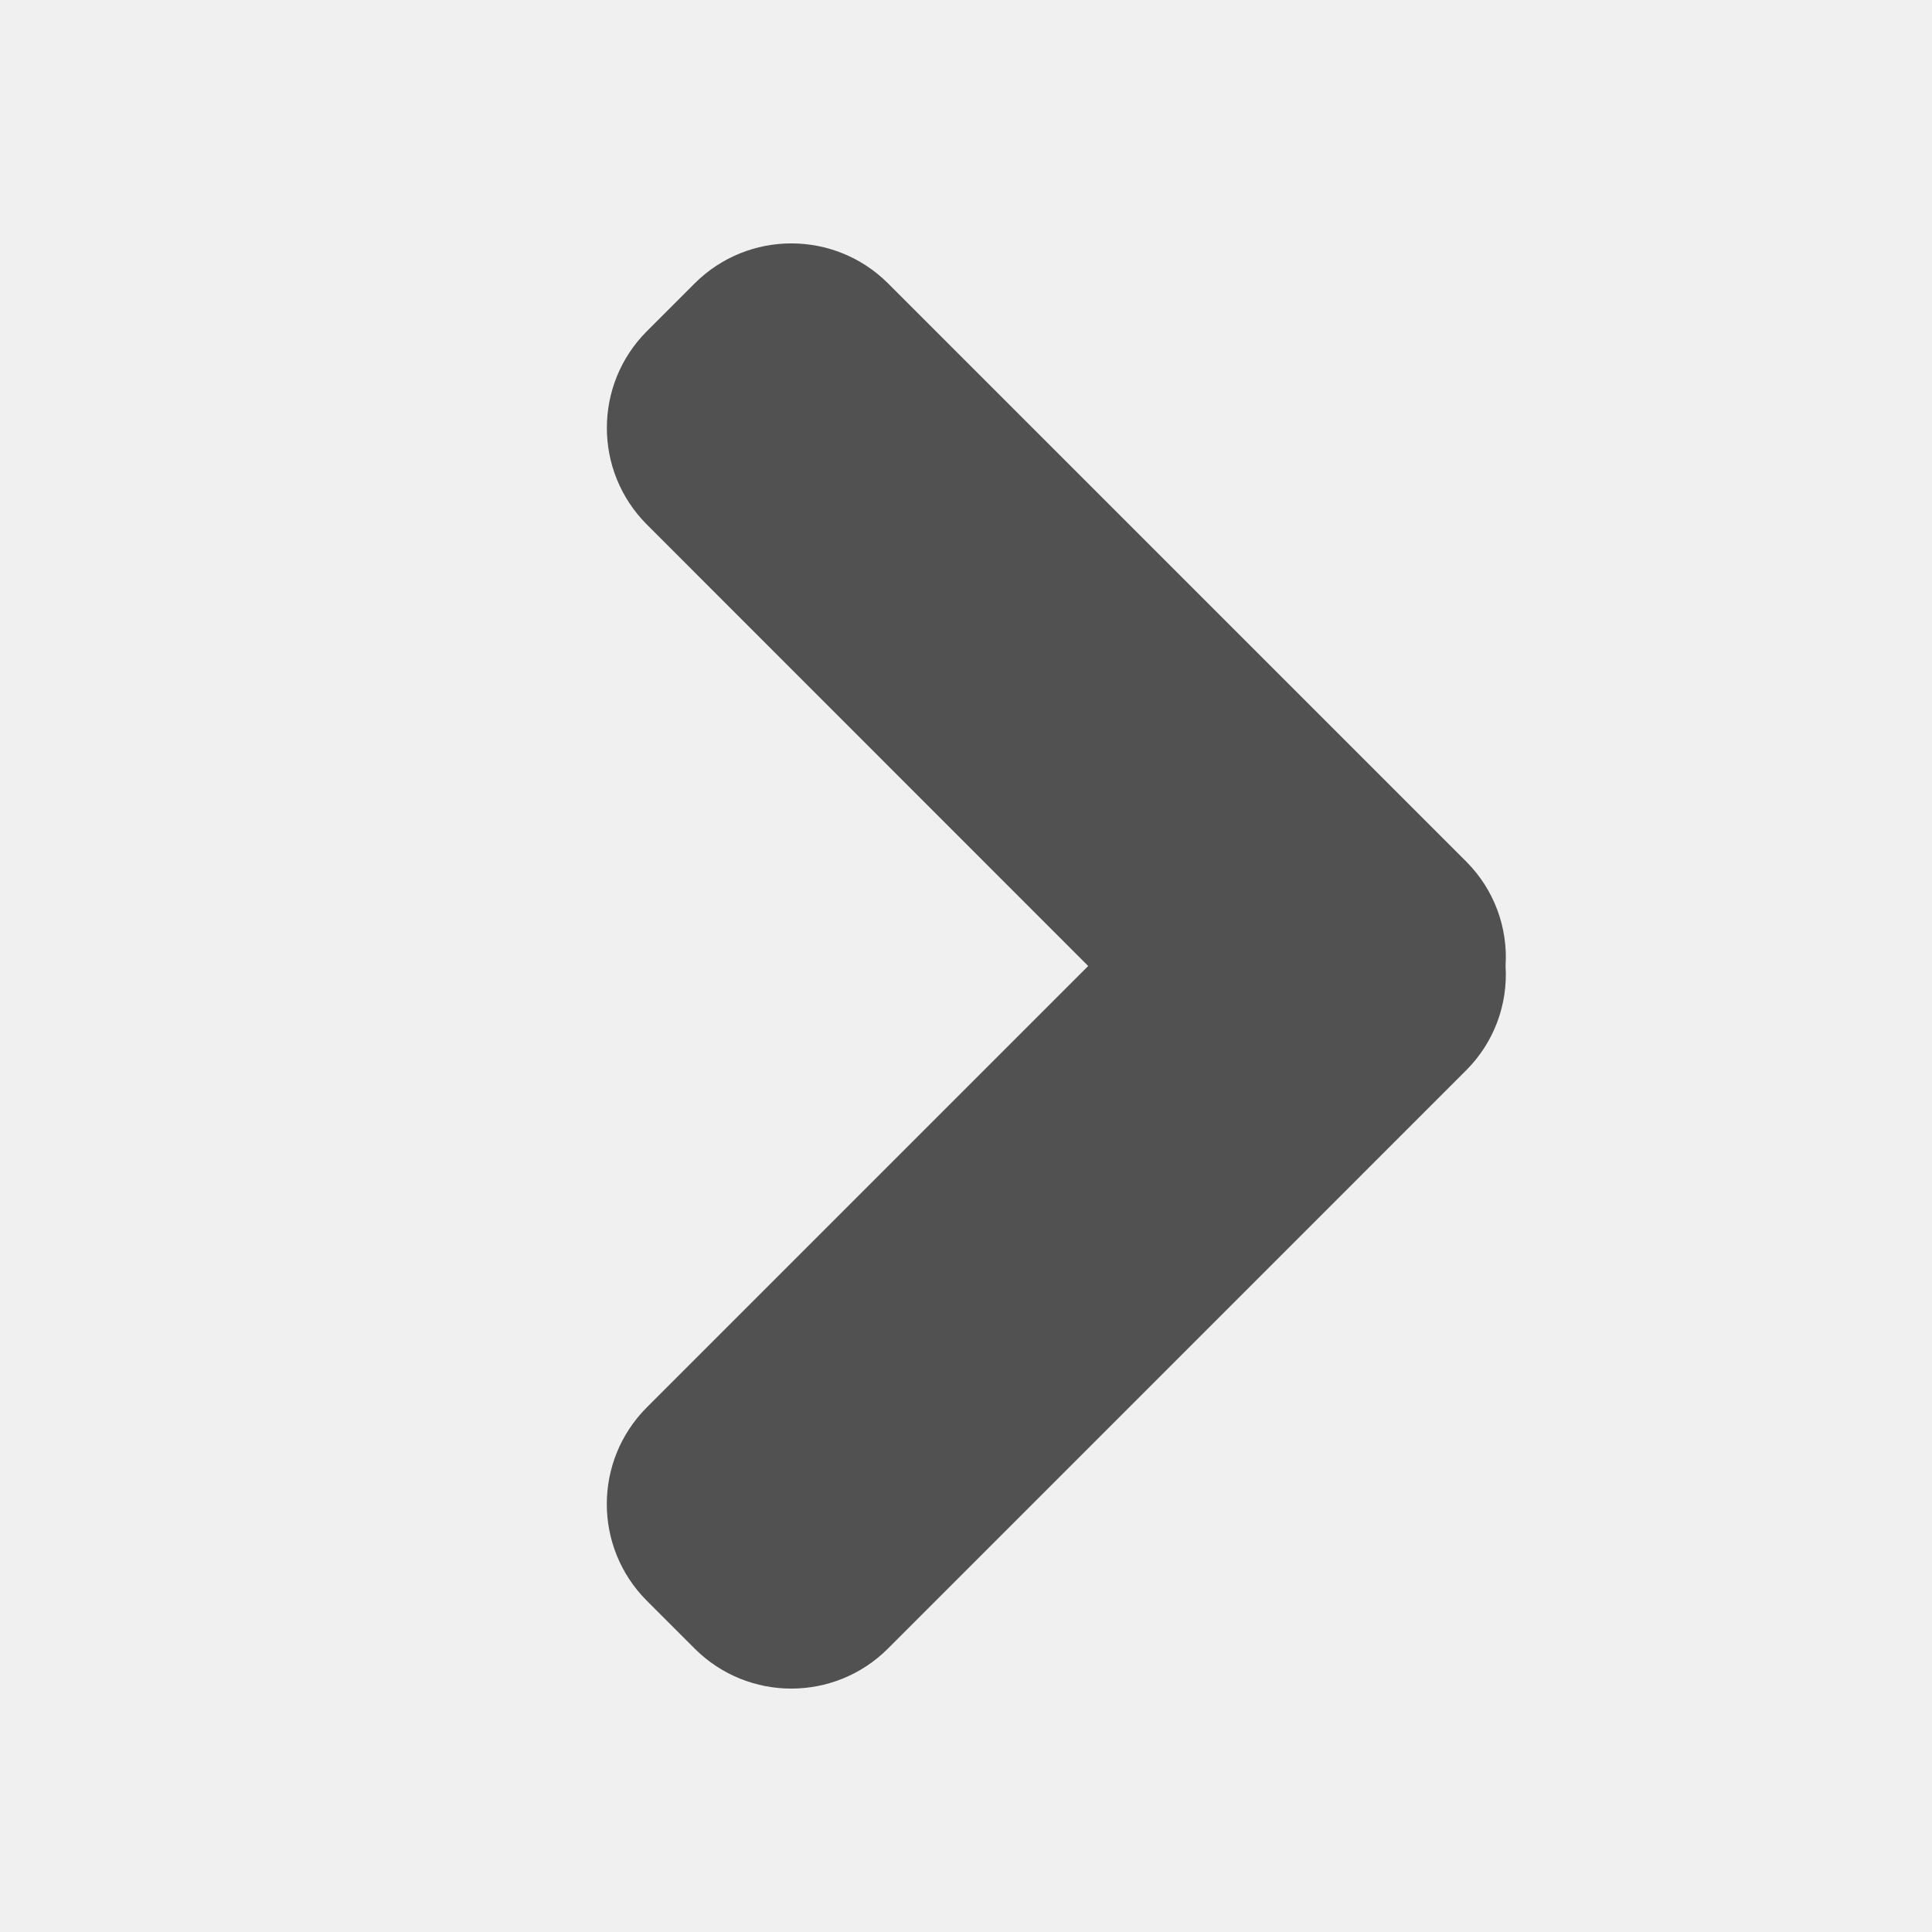
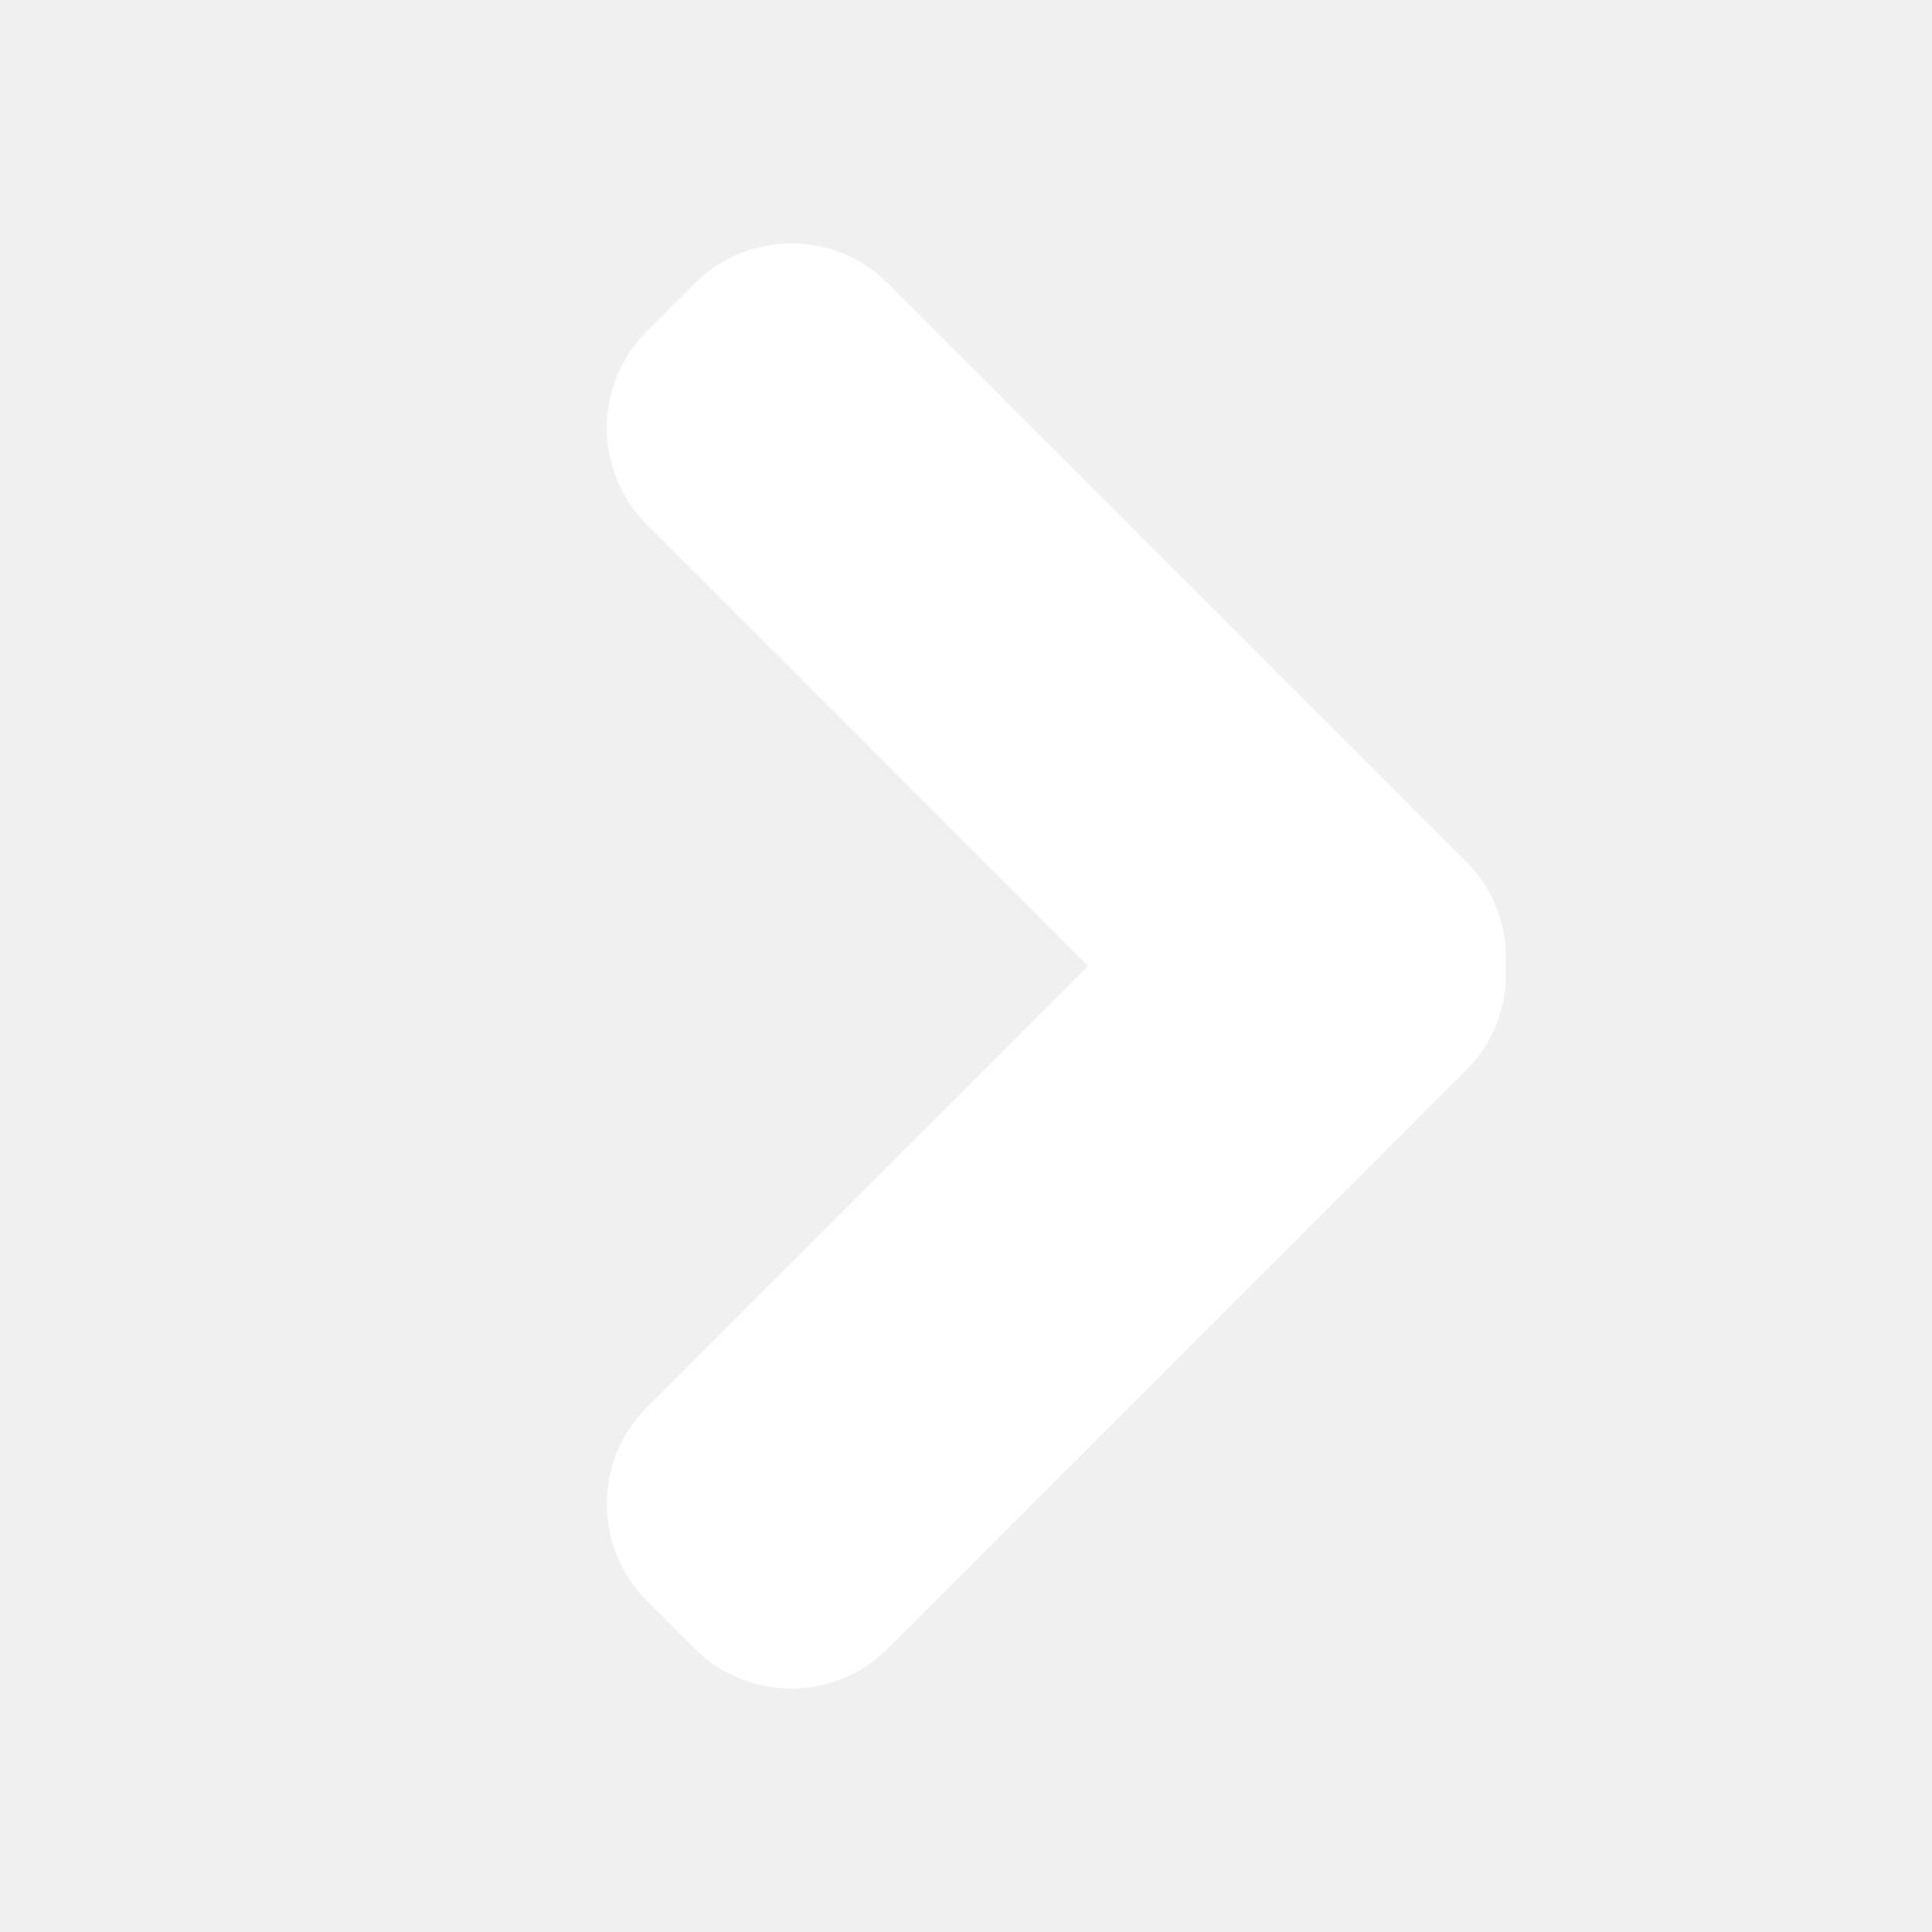
<svg xmlns="http://www.w3.org/2000/svg" height="32" viewBox="0 0 32 32" width="32">
-   <path d="M24.291 14.276L14.705 4.69a2.267 2.267 0 0 0-3.195 0l-.8.8a2.266 2.266 0 0 0 0 3.194L18.024 16l-7.315 7.315a2.266 2.266 0 0 0 0 3.194l.8.8a2.265 2.265 0 0 0 3.195 0l9.586-9.587a2.24 2.24 0 0 0 .647-1.723 2.239 2.239 0 0 0-.646-1.723z" fill="#515151" />
+   <path d="M24.291 14.276L14.705 4.69a2.267 2.267 0 0 0-3.195 0l-.8.8a2.266 2.266 0 0 0 0 3.194L18.024 16l-7.315 7.315a2.266 2.266 0 0 0 0 3.194l.8.8a2.265 2.265 0 0 0 3.195 0l9.586-9.587a2.24 2.24 0 0 0 .647-1.723 2.239 2.239 0 0 0-.646-1.723z" fill="#fff" />
</svg>
